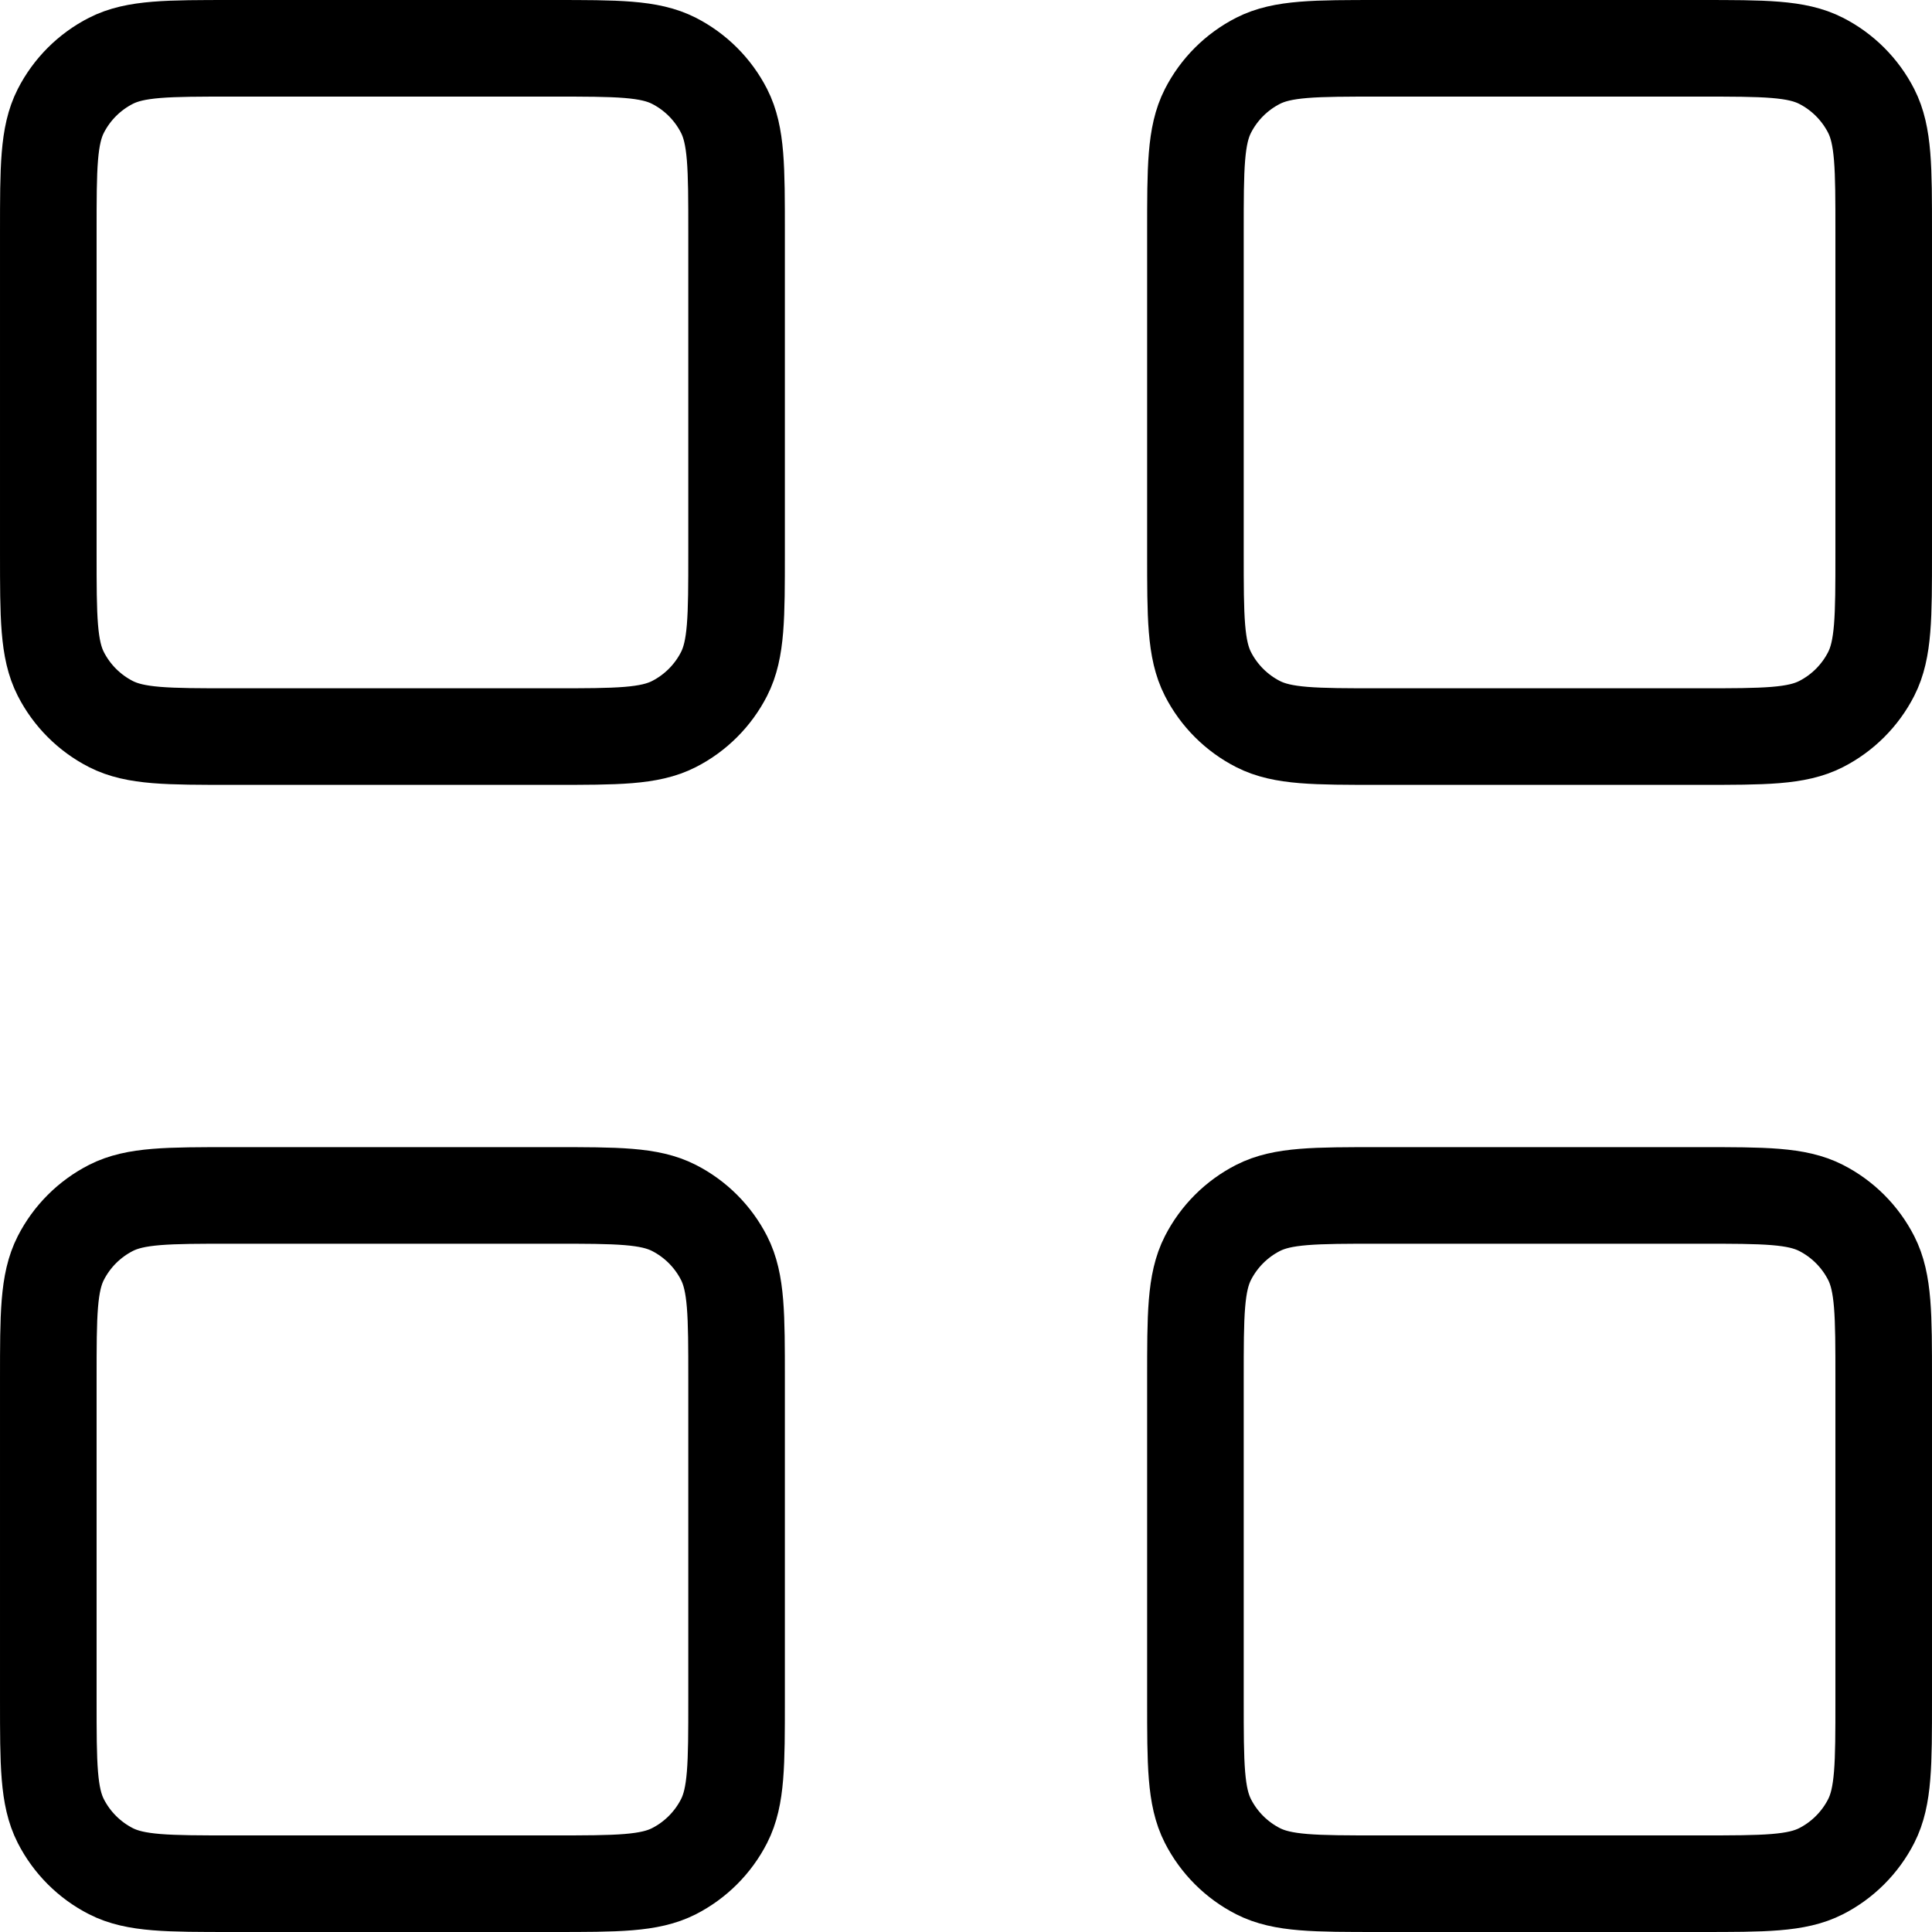
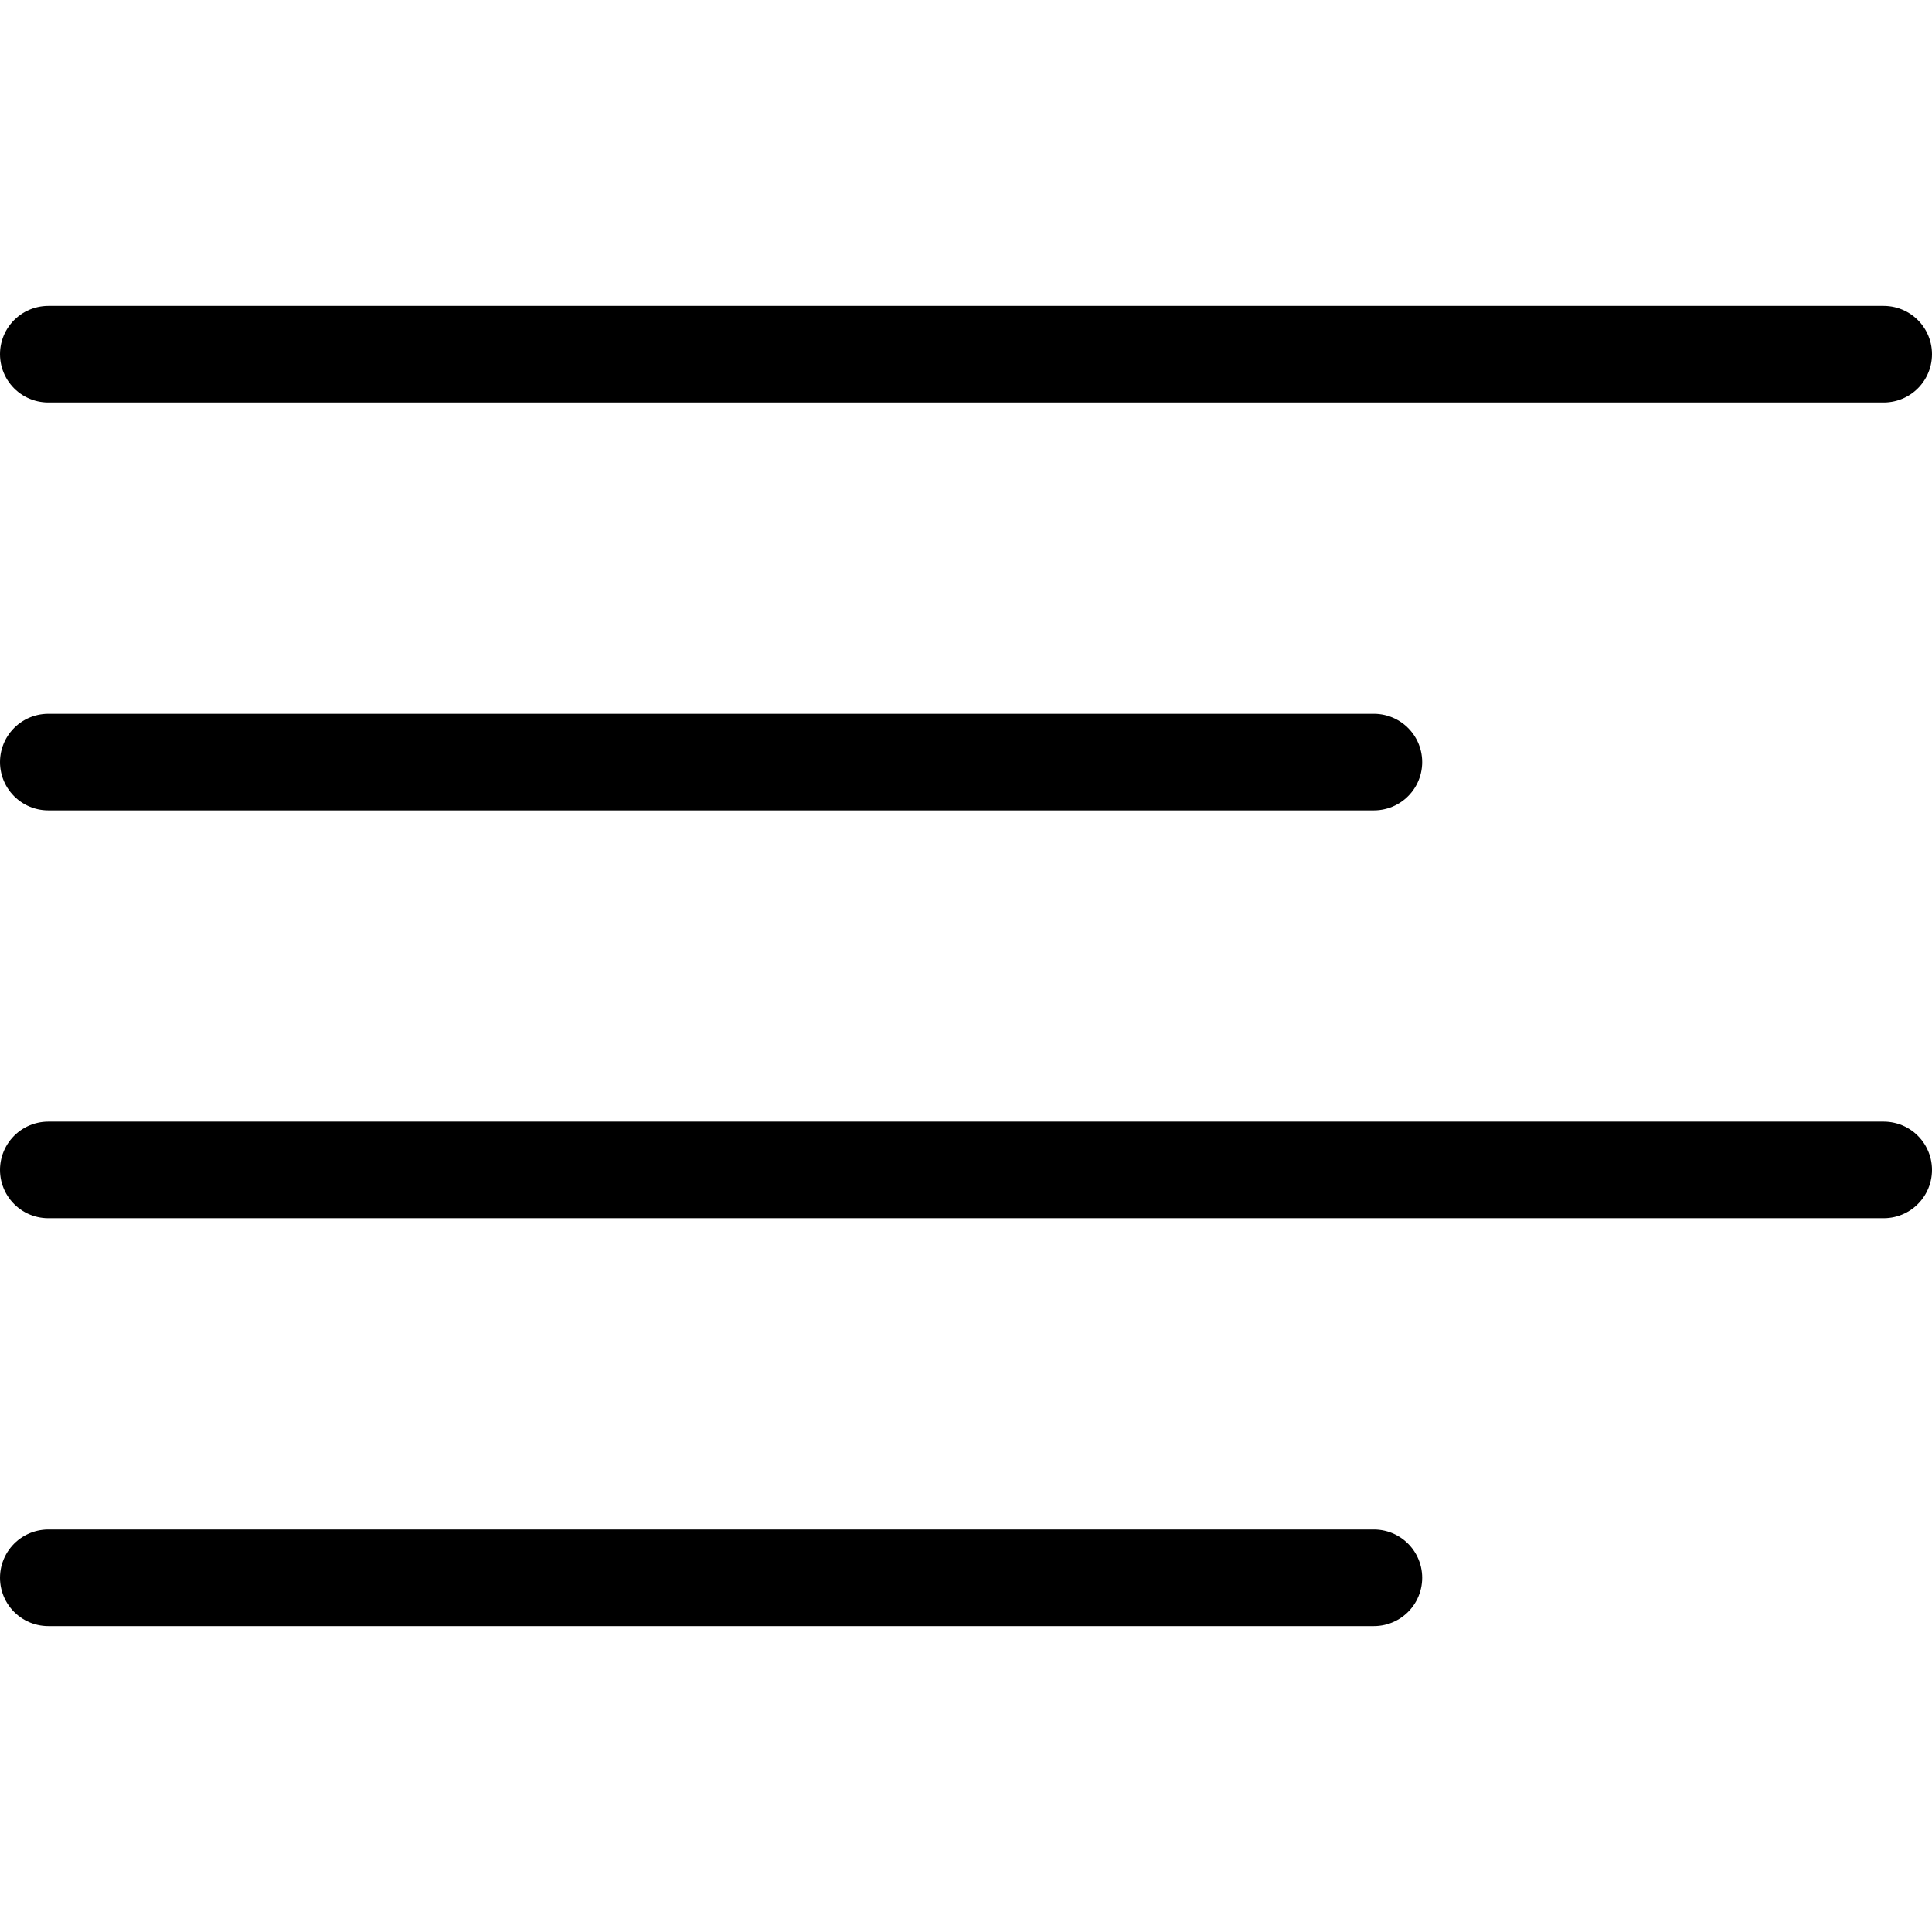
- <svg xmlns="http://www.w3.org/2000/svg" width="800px" height="800px" viewBox="0 0 24 24" fill="none" version="1.1" id="svg4">
-   <defs id="defs4" />
-   <g id="g4" transform="matrix(1.425,0,0,1.425,-5.099999,-5.099999)" style="stroke-width:0;stroke-dasharray:none">
-     <path d="M 14,5.6 C 14,5.04 14,4.76 14.109,4.546 14.205,4.358 14.358,4.205 14.546,4.109 14.76,4 15.04,4 15.6,4 h 2.8 c 0.56,0 0.84,0 1.054,0.109 0.188,0.096 0.341,0.249 0.437,0.437 C 20,4.76 20,5.04 20,5.6 V 8.4 C 20,8.96 20,9.24 19.891,9.454 19.795,9.642 19.642,9.795 19.454,9.891 19.24,10 18.96,10 18.4,10 H 15.6 C 15.04,10 14.76,10 14.546,9.891 14.358,9.795 14.205,9.642 14.109,9.454 14,9.24 14,8.96 14,8.4 Z" stroke="#000000" stroke-width="2" stroke-linecap="round" stroke-linejoin="round" id="path1" style="stroke-width:0.842;stroke-dasharray:none" />
-     <path d="M 4,5.6 C 4,5.04 4,4.76 4.109,4.546 4.205,4.358 4.358,4.205 4.546,4.109 4.76,4 5.04,4 5.6,4 H 8.4 C 8.96,4 9.24,4 9.454,4.109 9.642,4.205 9.795,4.358 9.891,4.546 10,4.76 10,5.04 10,5.6 V 8.4 C 10,8.96 10,9.24 9.891,9.454 9.795,9.642 9.642,9.795 9.454,9.891 9.24,10 8.96,10 8.4,10 H 5.6 C 5.04,10 4.76,10 4.546,9.891 4.358,9.795 4.205,9.642 4.109,9.454 4,9.24 4,8.96 4,8.4 Z" stroke="#000000" stroke-width="2" stroke-linecap="round" stroke-linejoin="round" id="path2" style="stroke-width:0.842;stroke-dasharray:none" />
-     <path d="M 4,15.6 C 4,15.04 4,14.76 4.109,14.546 4.205,14.358 4.358,14.205 4.546,14.109 4.76,14 5.04,14 5.6,14 h 2.8 c 0.56,0 0.84,0 1.054,0.109 0.188,0.096 0.341,0.249 0.437,0.437 C 10,14.76 10,15.04 10,15.6 v 2.8 c 0,0.56 0,0.84 -0.109,1.054 C 9.795,19.642 9.642,19.795 9.454,19.891 9.24,20 8.96,20 8.4,20 H 5.6 C 5.04,20 4.76,20 4.546,19.891 4.358,19.795 4.205,19.642 4.109,19.454 4,19.24 4,18.96 4,18.4 Z" stroke="#000000" stroke-width="2" stroke-linecap="round" stroke-linejoin="round" id="path3" style="stroke-width:0.842;stroke-dasharray:none" />
-     <path d="m 14,15.6 c 0,-0.56 0,-0.84 0.109,-1.054 0.096,-0.188 0.249,-0.341 0.437,-0.437 C 14.76,14 15.04,14 15.6,14 h 2.8 c 0.56,0 0.84,0 1.054,0.109 0.188,0.096 0.341,0.249 0.437,0.437 C 20,14.76 20,15.04 20,15.6 v 2.8 c 0,0.56 0,0.84 -0.109,1.054 -0.096,0.188 -0.249,0.341 -0.437,0.437 C 19.24,20 18.96,20 18.4,20 H 15.6 C 15.04,20 14.76,20 14.546,19.891 14.358,19.795 14.205,19.642 14.109,19.454 14,19.24 14,18.96 14,18.4 Z" stroke="#000000" stroke-width="2" stroke-linecap="round" stroke-linejoin="round" id="path4" style="stroke-width:0.842;stroke-dasharray:none" />
-   </g>
+ <svg xmlns="http://www.w3.org/2000/svg" width="800px" height="800px" viewBox="0 0 24 24" fill="none" version="1.1" id="svg1">
+   <defs id="defs1" />
+   <path d="M 0.6,9.467 H 17.067 M 0.6,14.533 H 23.4 M 0.6,19.6 H 17.067 M 0.6,4.4 h 22.8" stroke="#000000" stroke-width="2" stroke-linecap="round" stroke-linejoin="round" id="path1" style="stroke-width:1.2;stroke-dasharray:none" />
</svg>
